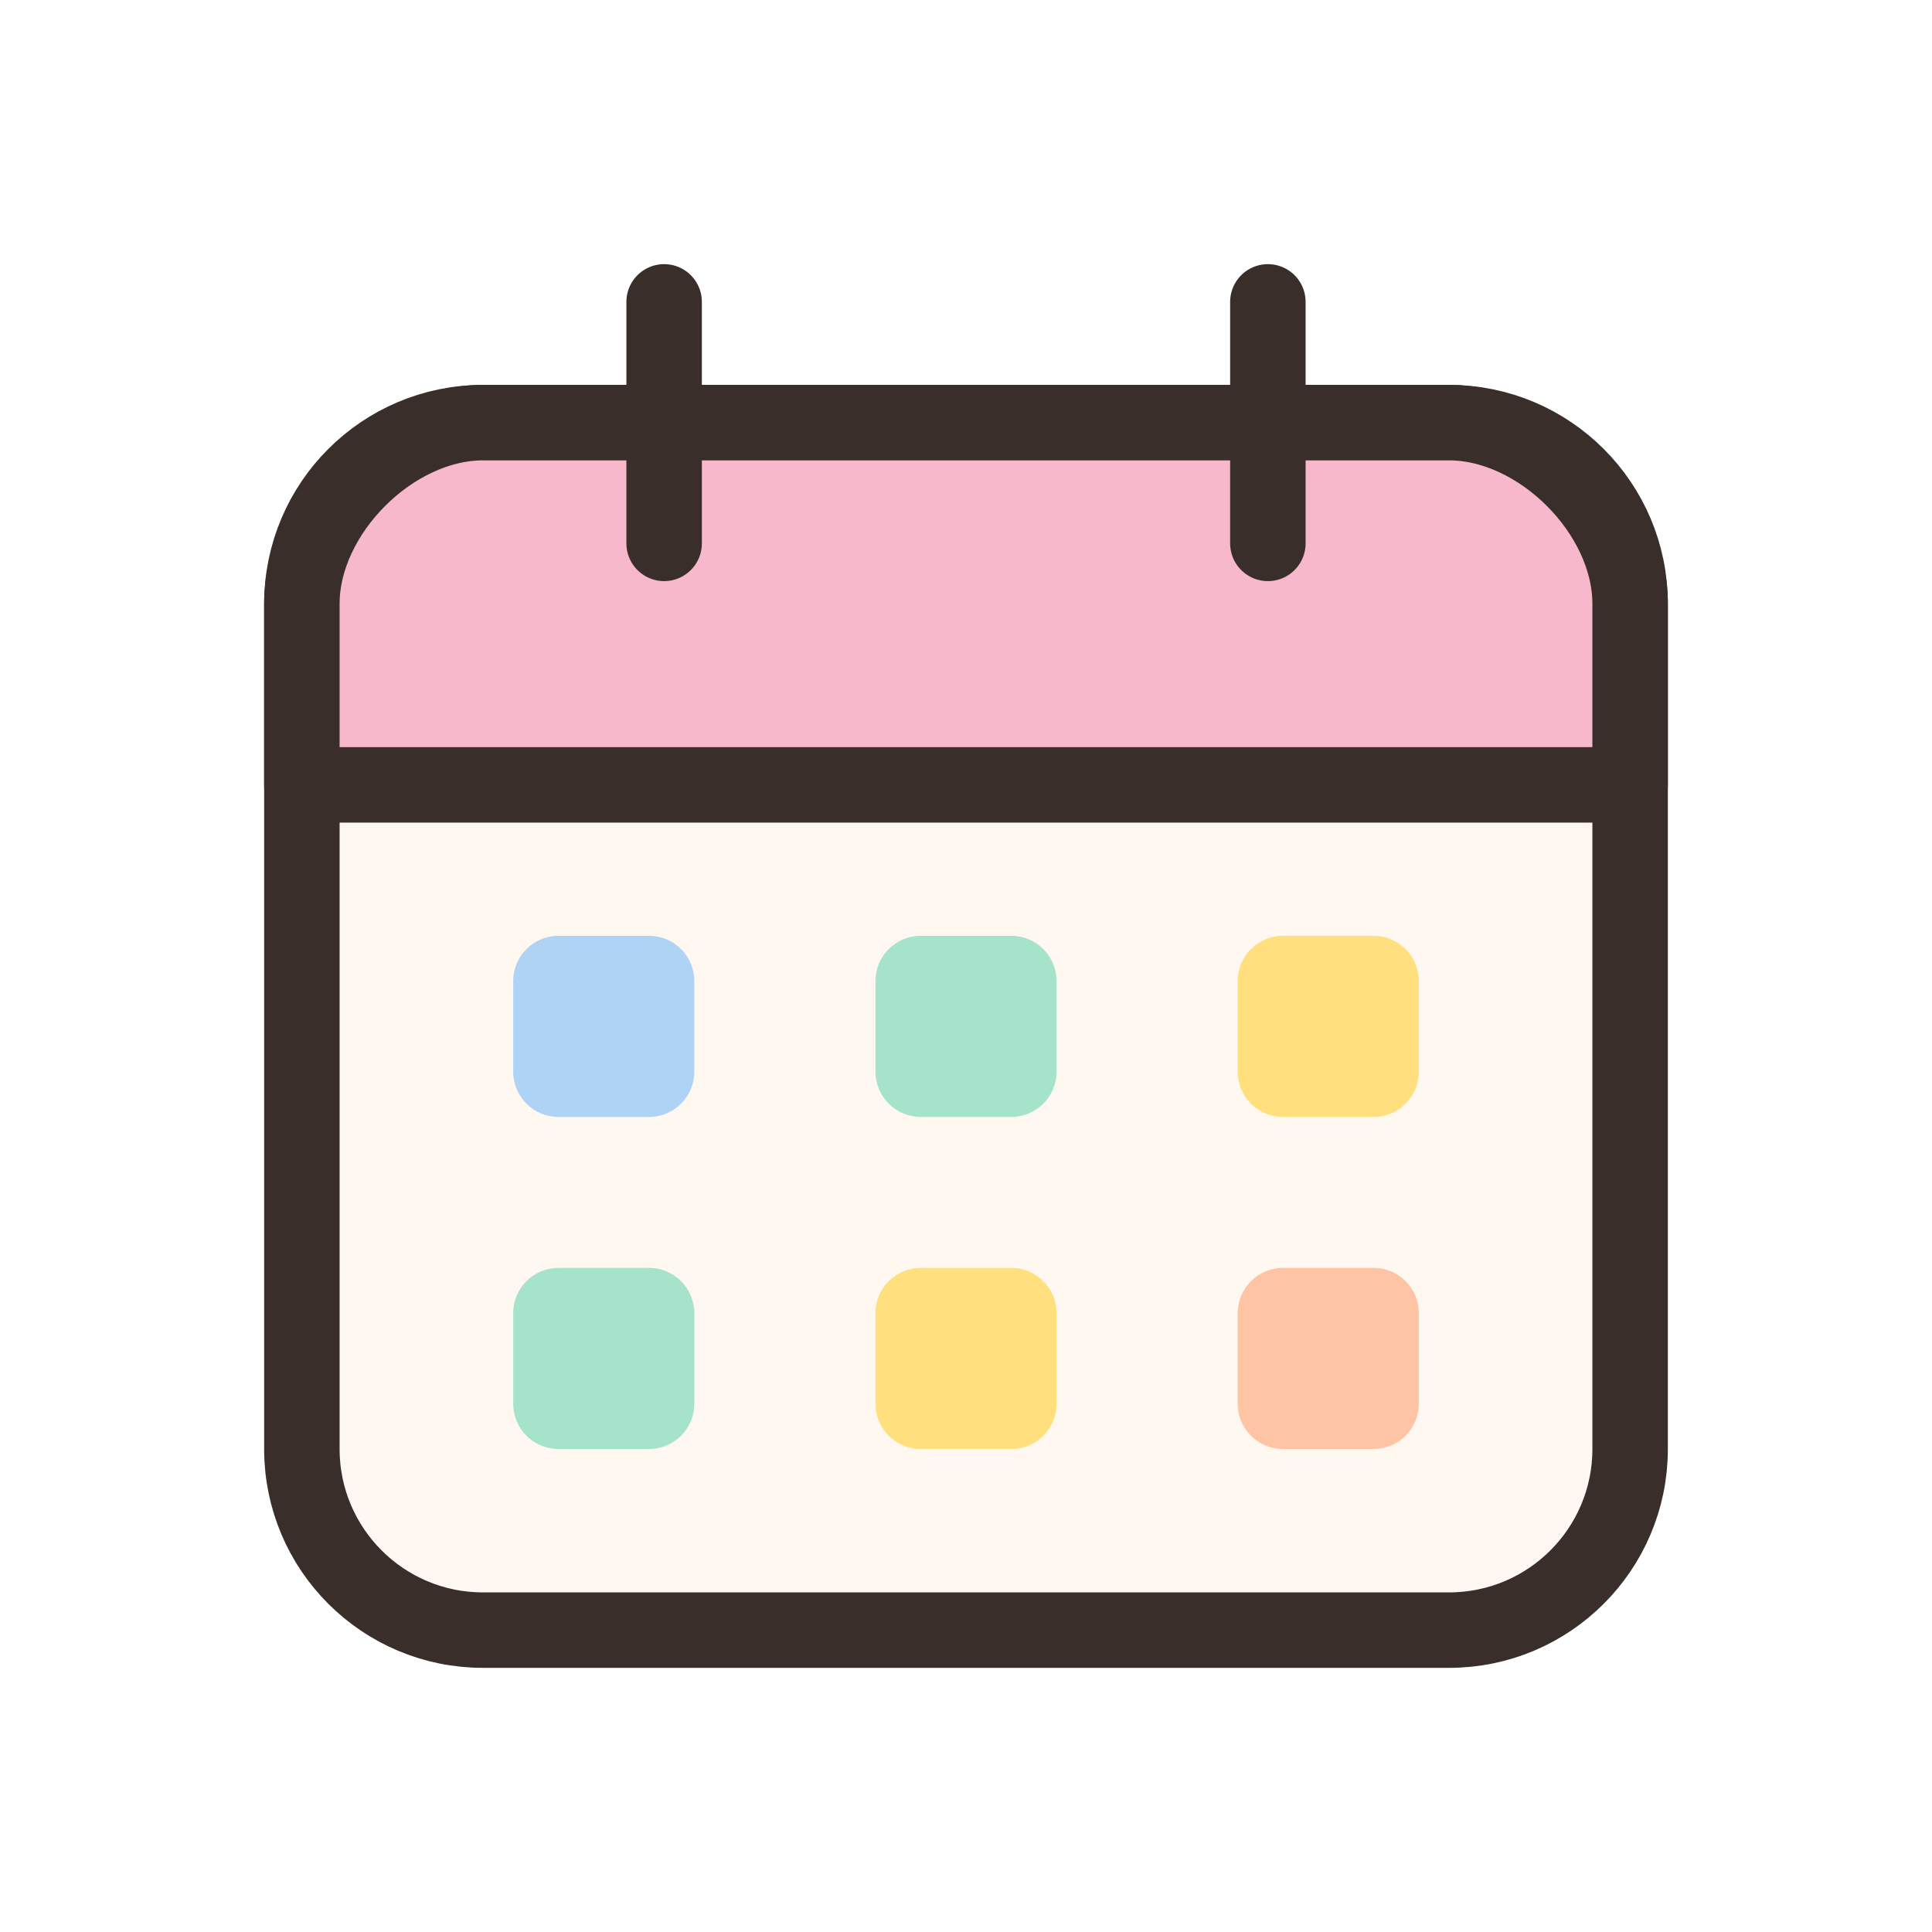
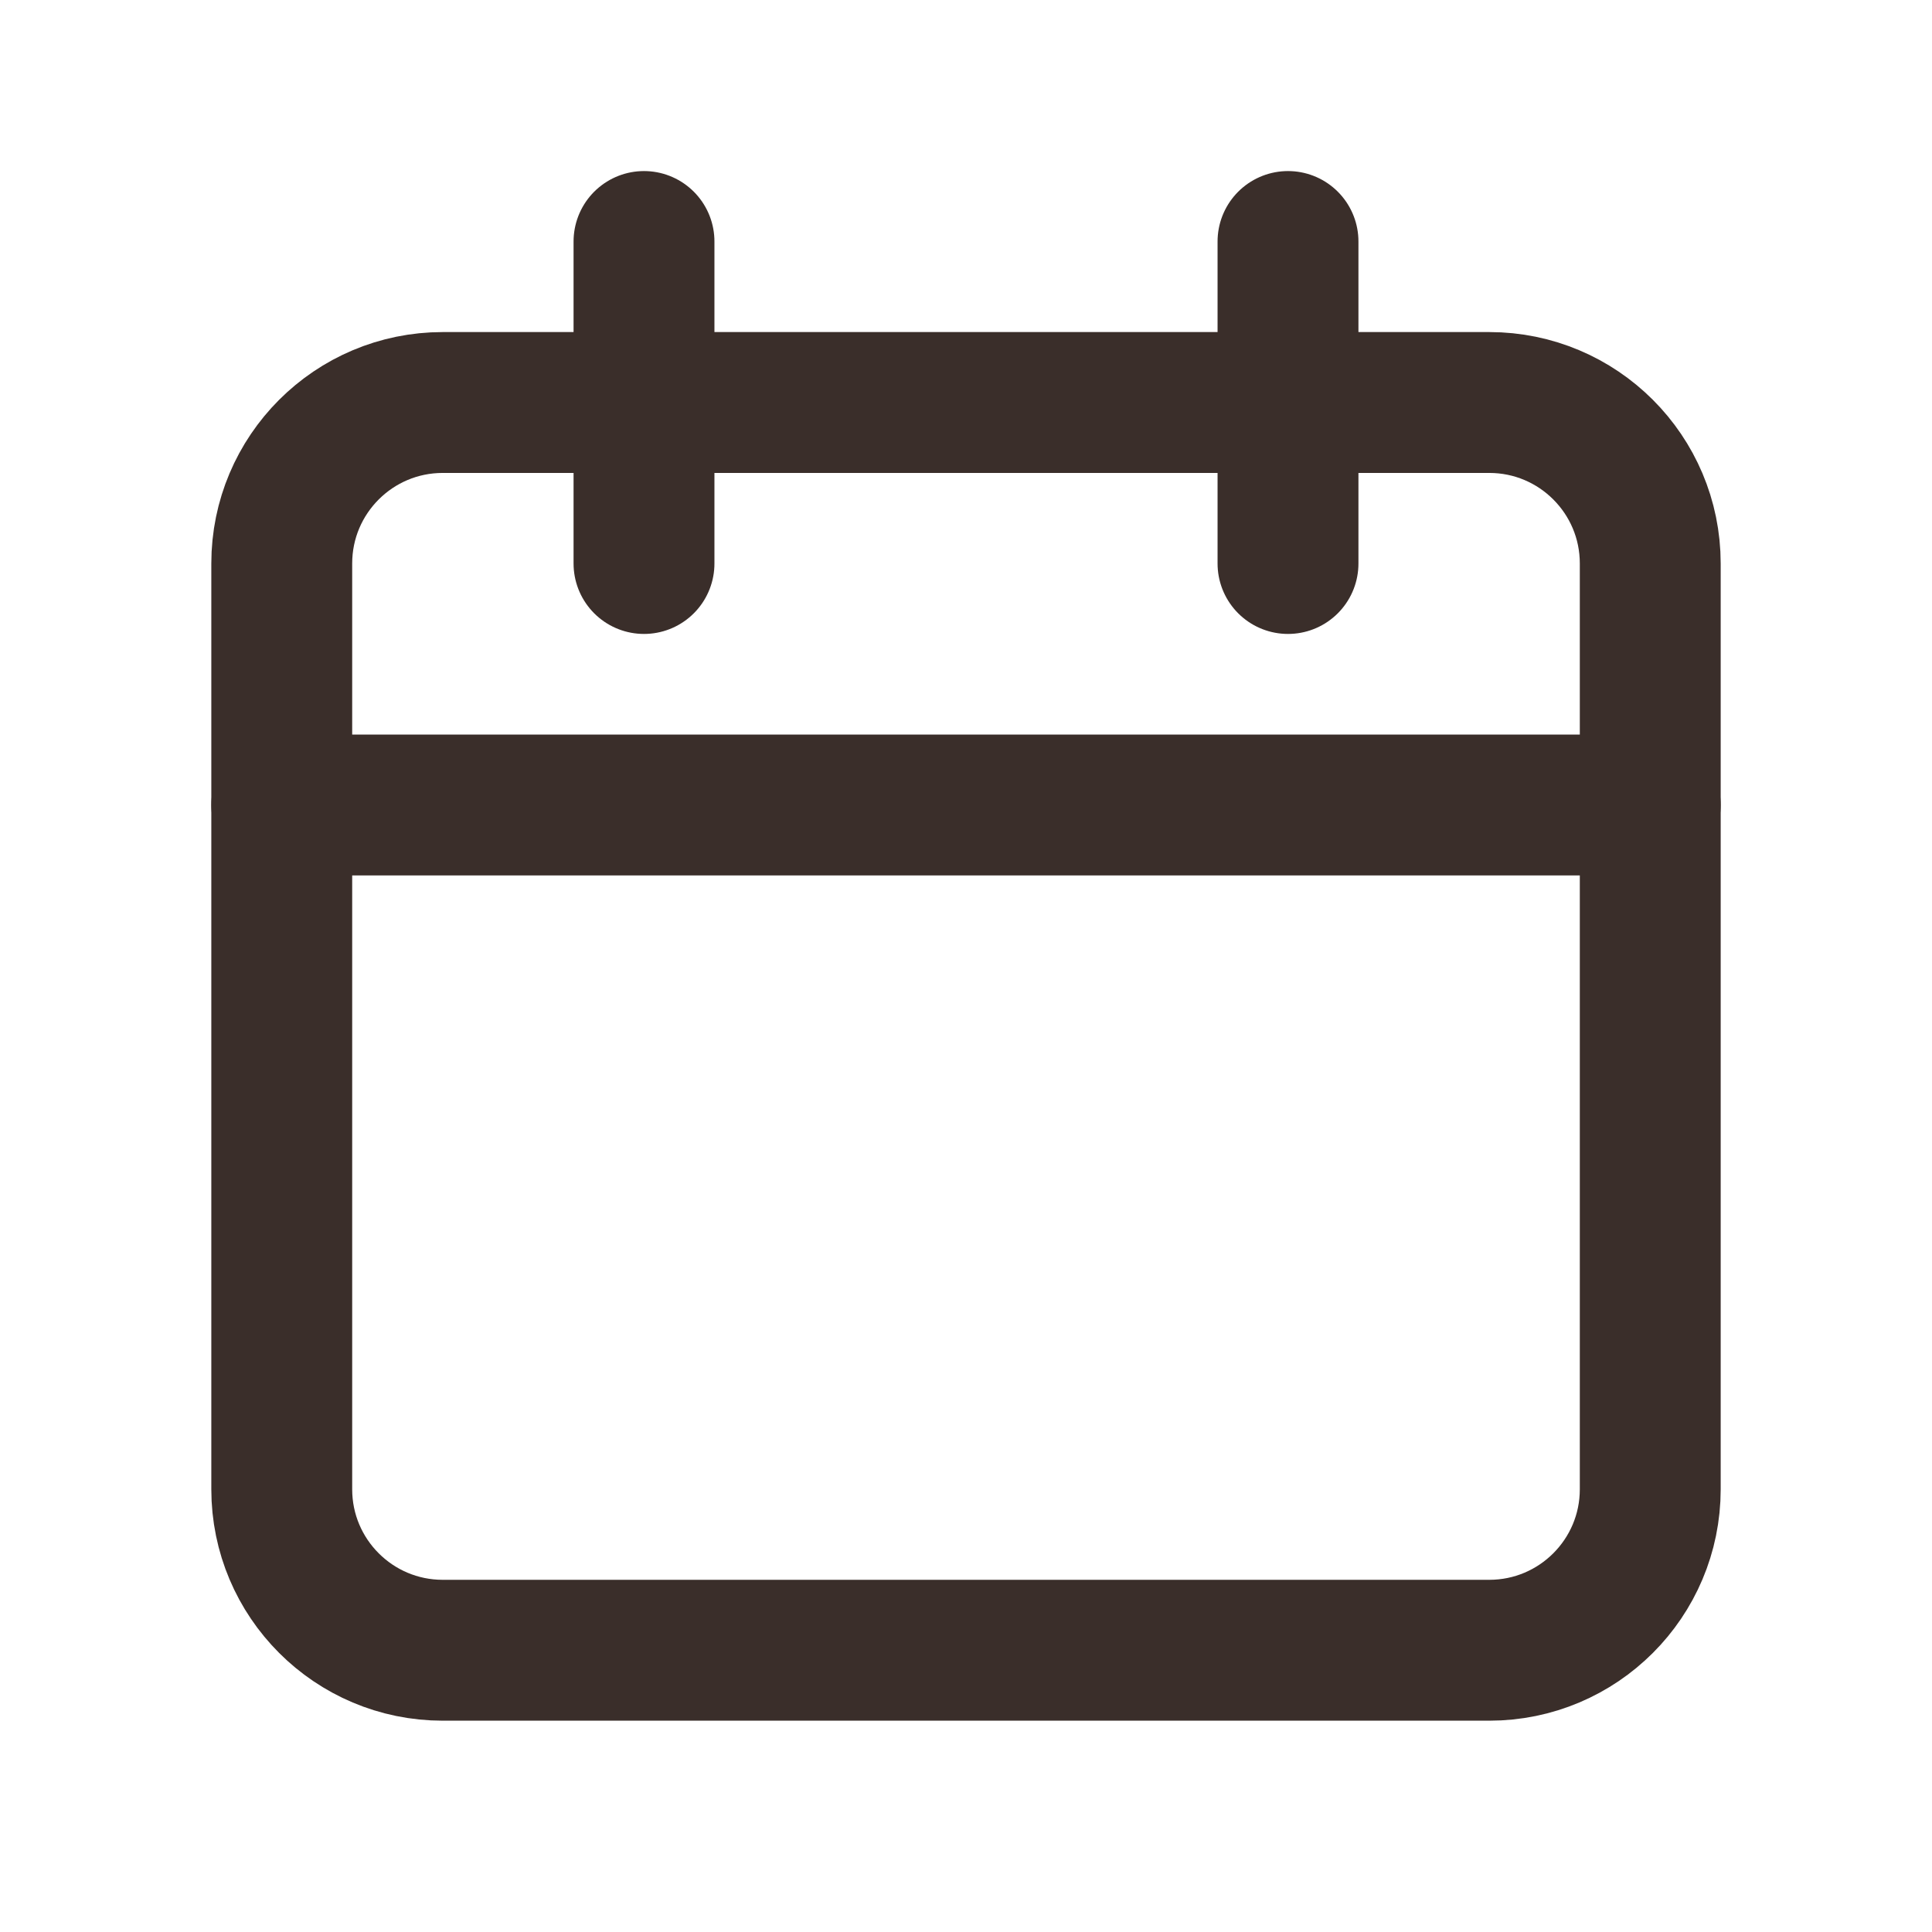
- <svg xmlns="http://www.w3.org/2000/svg" viewBox="0 0 64 64" fill="none" stroke="#3A2E2A" stroke-width="2.5" stroke-linecap="round" stroke-linejoin="round">
-   <rect x="10" y="14" width="44" height="40" rx="6" fill="#FFF8F0" />
-   <path d="M10 26L10 20C10 17 13 14 16 14L48 14C51 14 54 17 54 20L54 26Z" fill="#F7B8CB" />
-   <path d="M22 10L22 18M42 10L42 18" fill="none" />
-   <rect x="17" y="31" width="6" height="6" rx="1.5" fill="#AFD3F5" stroke="none" />
-   <rect x="29" y="31" width="6" height="6" rx="1.5" fill="#A6E3CB" stroke="none" />
-   <rect x="41" y="31" width="6" height="6" rx="1.5" fill="#FFDF7E" stroke="none" />
-   <rect x="17" y="42" width="6" height="6" rx="1.5" fill="#A6E3CB" stroke="none" />
-   <rect x="29" y="42" width="6" height="6" rx="1.5" fill="#FFDF7E" stroke="none" />
-   <rect x="41" y="42" width="6" height="6" rx="1.5" fill="#FFC4A3" stroke="none" />
+ <svg xmlns="http://www.w3.org/2000/svg" viewBox="0 0 24 24" fill="none" stroke="#3A2E2A" stroke-width="1.75" stroke-linecap="round" stroke-linejoin="round">
+   <rect x="3.5" y="5" width="17" height="15.5" rx="2" />
+   <path d="M8 3v4M16 3v4M3.5 10h17" />
</svg>
